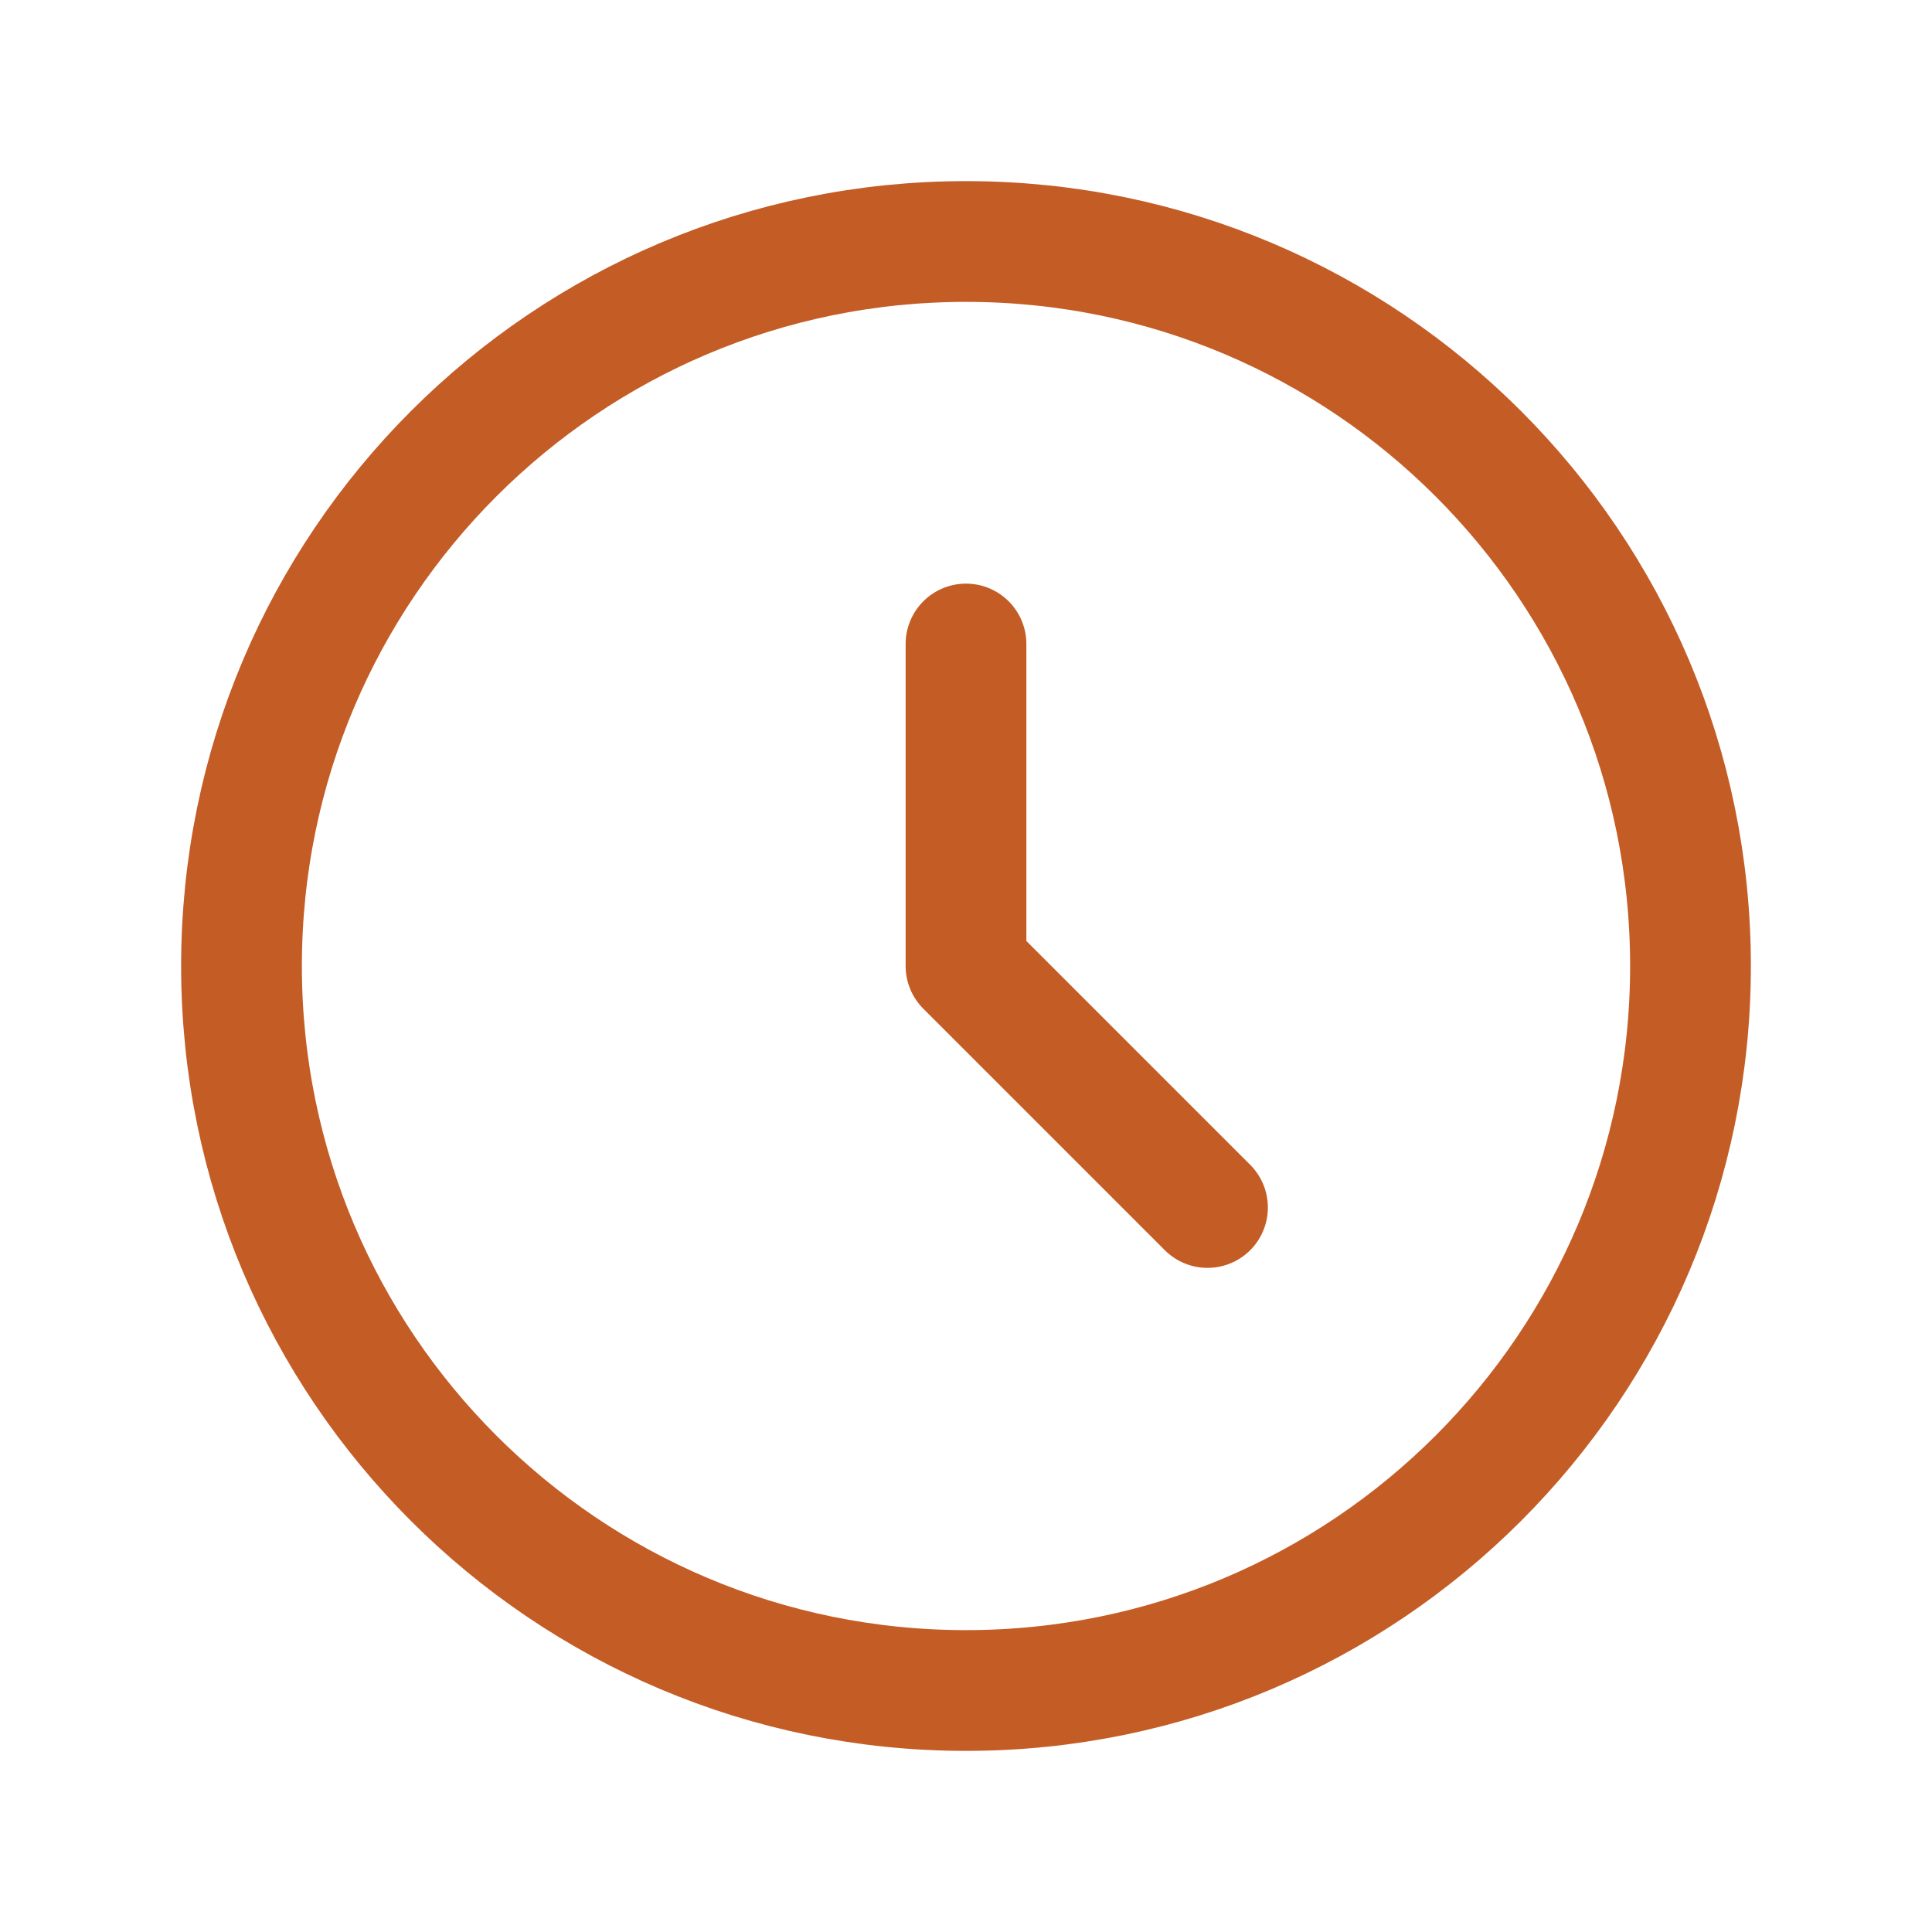
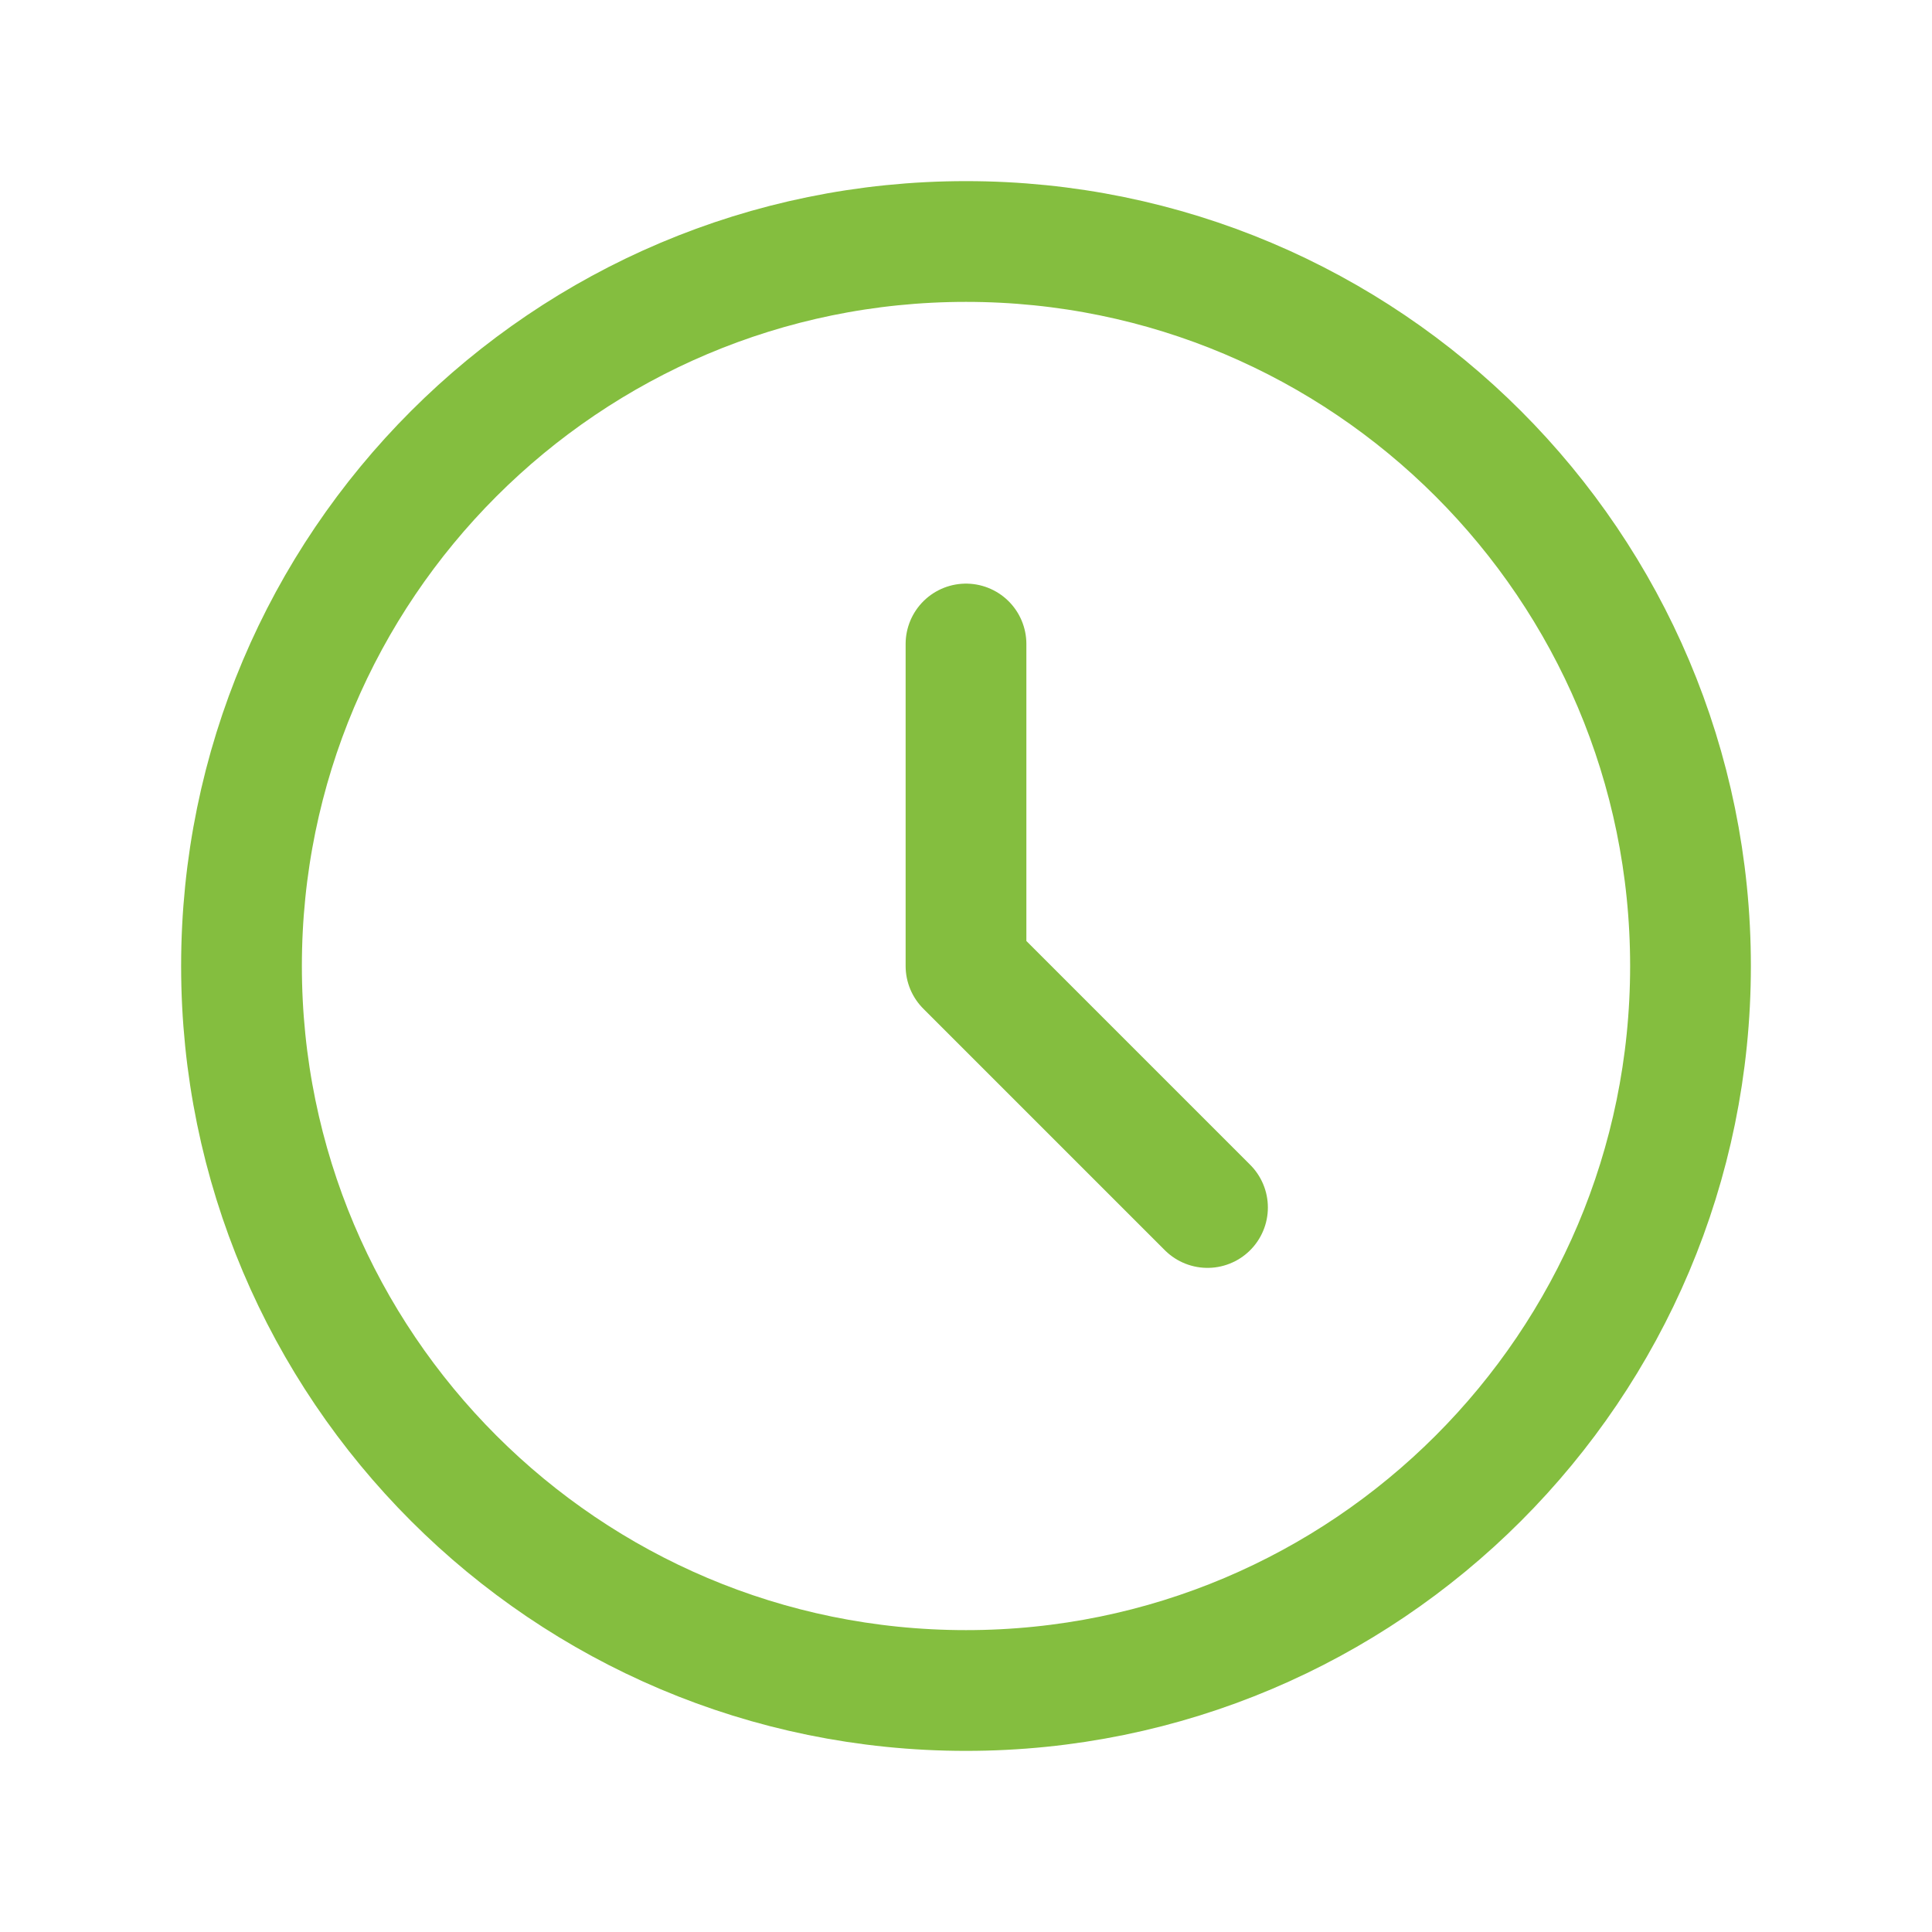
- <svg xmlns="http://www.w3.org/2000/svg" fill="none" viewBox="0 0 24 24" stroke="#c45c26" stroke-width="1.5">
+ <svg xmlns="http://www.w3.org/2000/svg" fill="none" viewBox="0 0 24 24" stroke="#84be3f" stroke-width="1.5">
  <path stroke-linecap="round" stroke-linejoin="round" d="M12 8v4l3 3m6-3a9 9 0 11-18 0 9 9 0 0118 0z" />
</svg>
